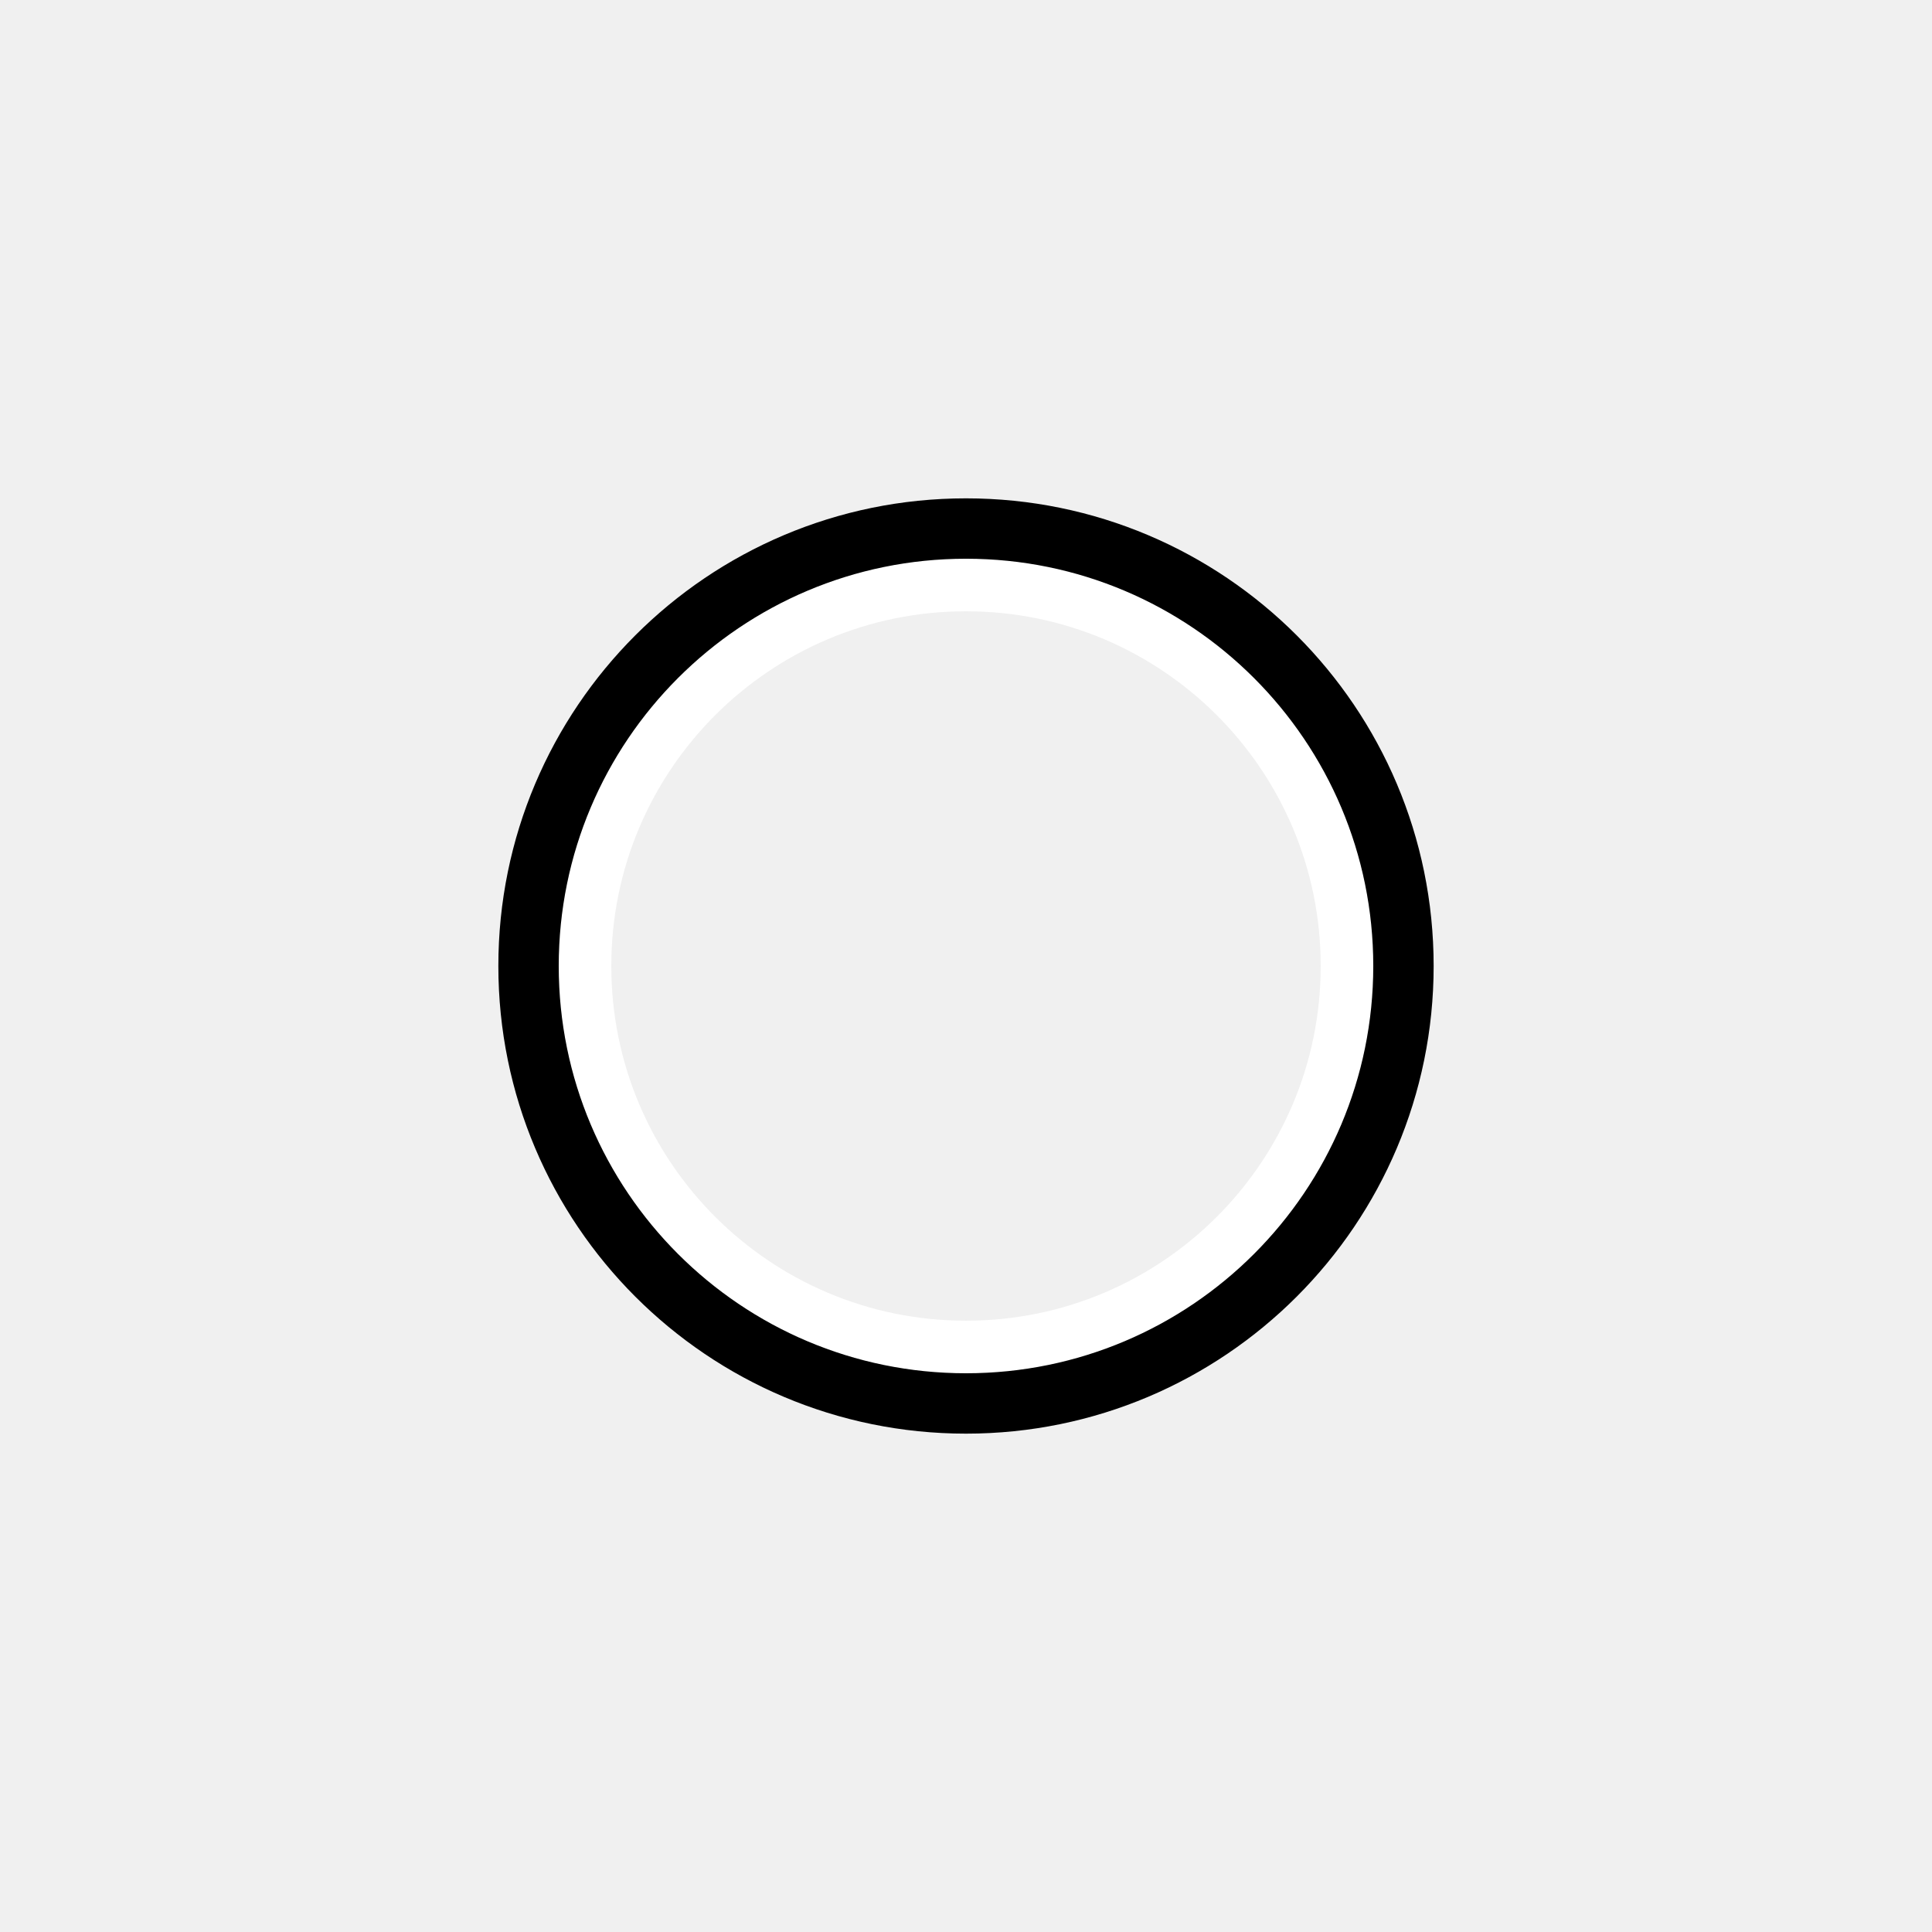
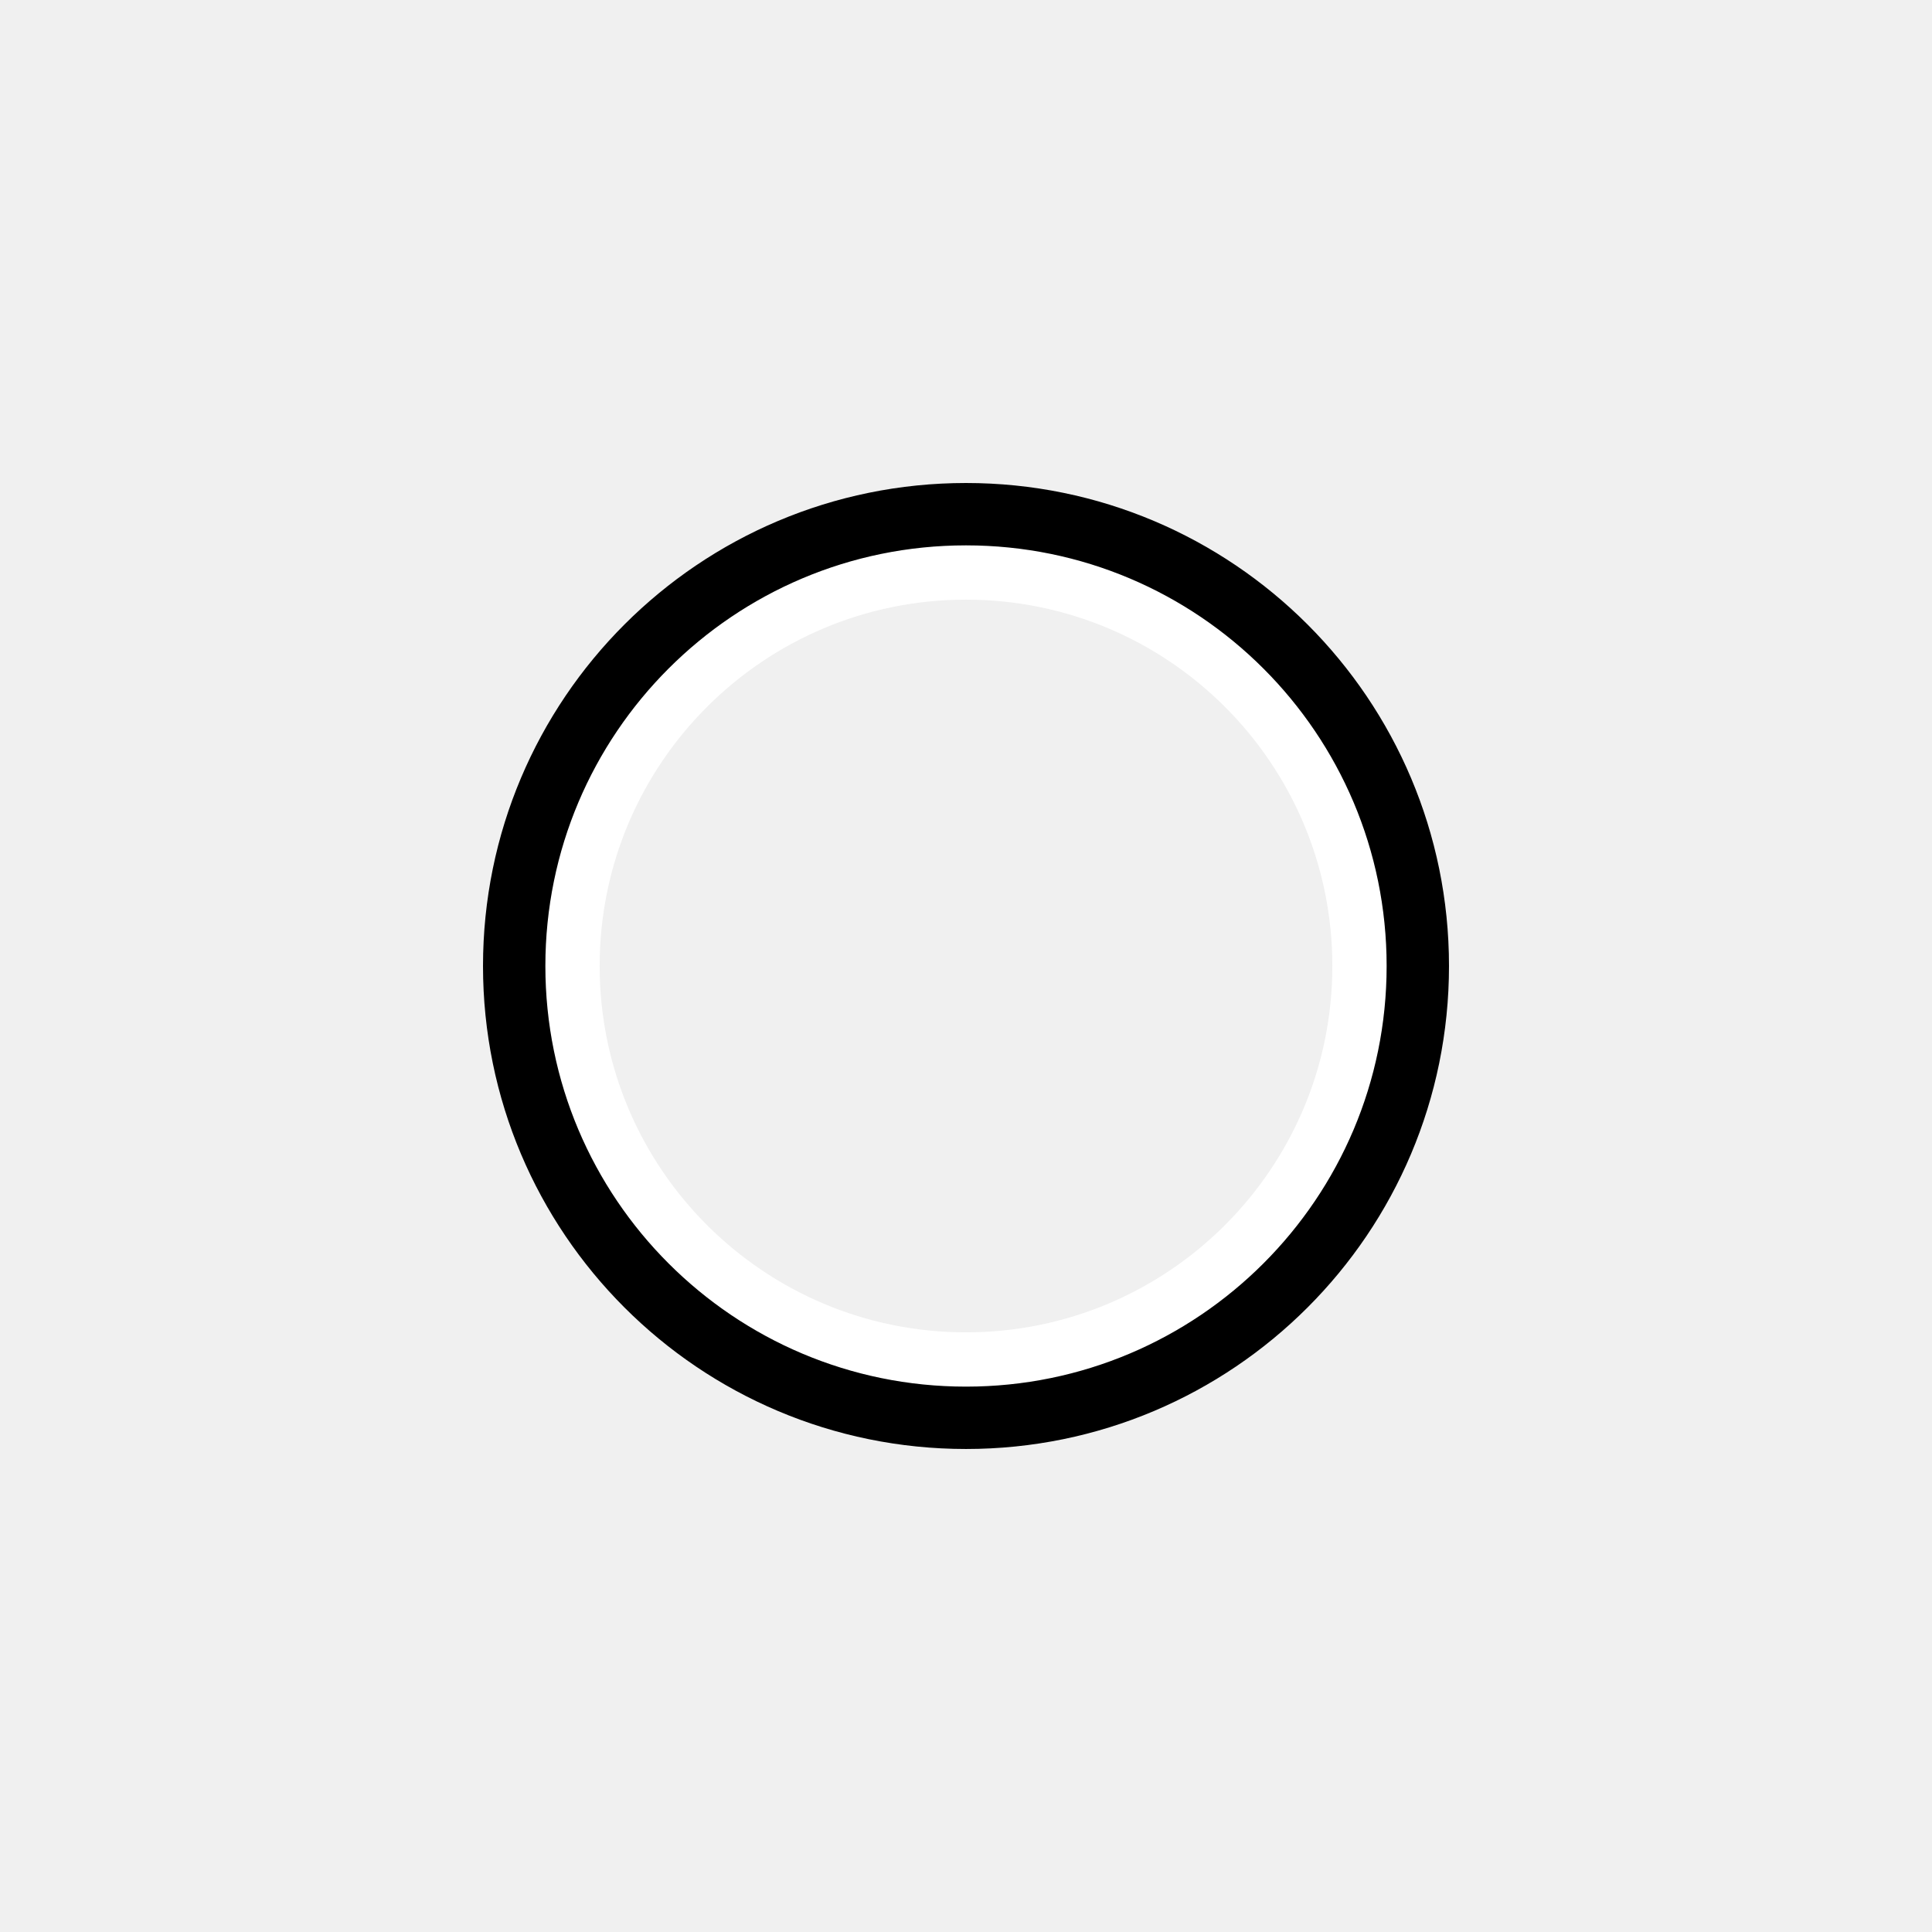
- <svg xmlns="http://www.w3.org/2000/svg" width="128" height="128" viewBox="0 0 128 128" id="svg2" version="1.1">
+ <svg xmlns="http://www.w3.org/2000/svg" width="1024" height="1024" viewBox="0 0 1024 1024" id="svg2" version="1.1">
  <defs id="defs4" />
-   <g id="layer1" transform="translate(0,-924.3622)">
-     <circle r="25.242" cy="988.362" cx="64" id="circle4144" style="opacity:1;fill:none;fill-opacity:1;stroke:#ffffff;stroke-width:3.484;stroke-linecap:round;stroke-linejoin:round;stroke-miterlimit:4;stroke-dasharray:none;stroke-dashoffset:0;stroke-opacity:1" />
-     <circle style="opacity:1;fill:none;fill-opacity:1;stroke:#000000;stroke-width:4;stroke-linecap:round;stroke-linejoin:round;stroke-miterlimit:4;stroke-dasharray:none;stroke-opacity:1;stroke-dashoffset:0" id="path4142" cx="64" cy="988.362" r="28.983" />
+   <g id="layer1" transform="translate(0,-28.36216)">
+     <g id="g5262" transform="matrix(8.26248,0,0,8.26248,-16.79873,-7625.961)">
+       <circle style="opacity:1;fill:none;fill-opacity:1;stroke:#ffffff;stroke-width:3.484;stroke-linecap:round;stroke-linejoin:round;stroke-miterlimit:4;stroke-dasharray:none;stroke-dashoffset:0;stroke-opacity:1" id="circle4144" cx="64" cy="988.362" r="25.242" />
+       <circle r="28.983" cy="988.362" cx="64" id="path4142" style="opacity:1;fill:none;fill-opacity:1;stroke:#000000;stroke-width:4;stroke-linecap:round;stroke-linejoin:round;stroke-miterlimit:4;stroke-dasharray:none;stroke-dashoffset:0;stroke-opacity:1" />
+     </g>
  </g>
</svg>
